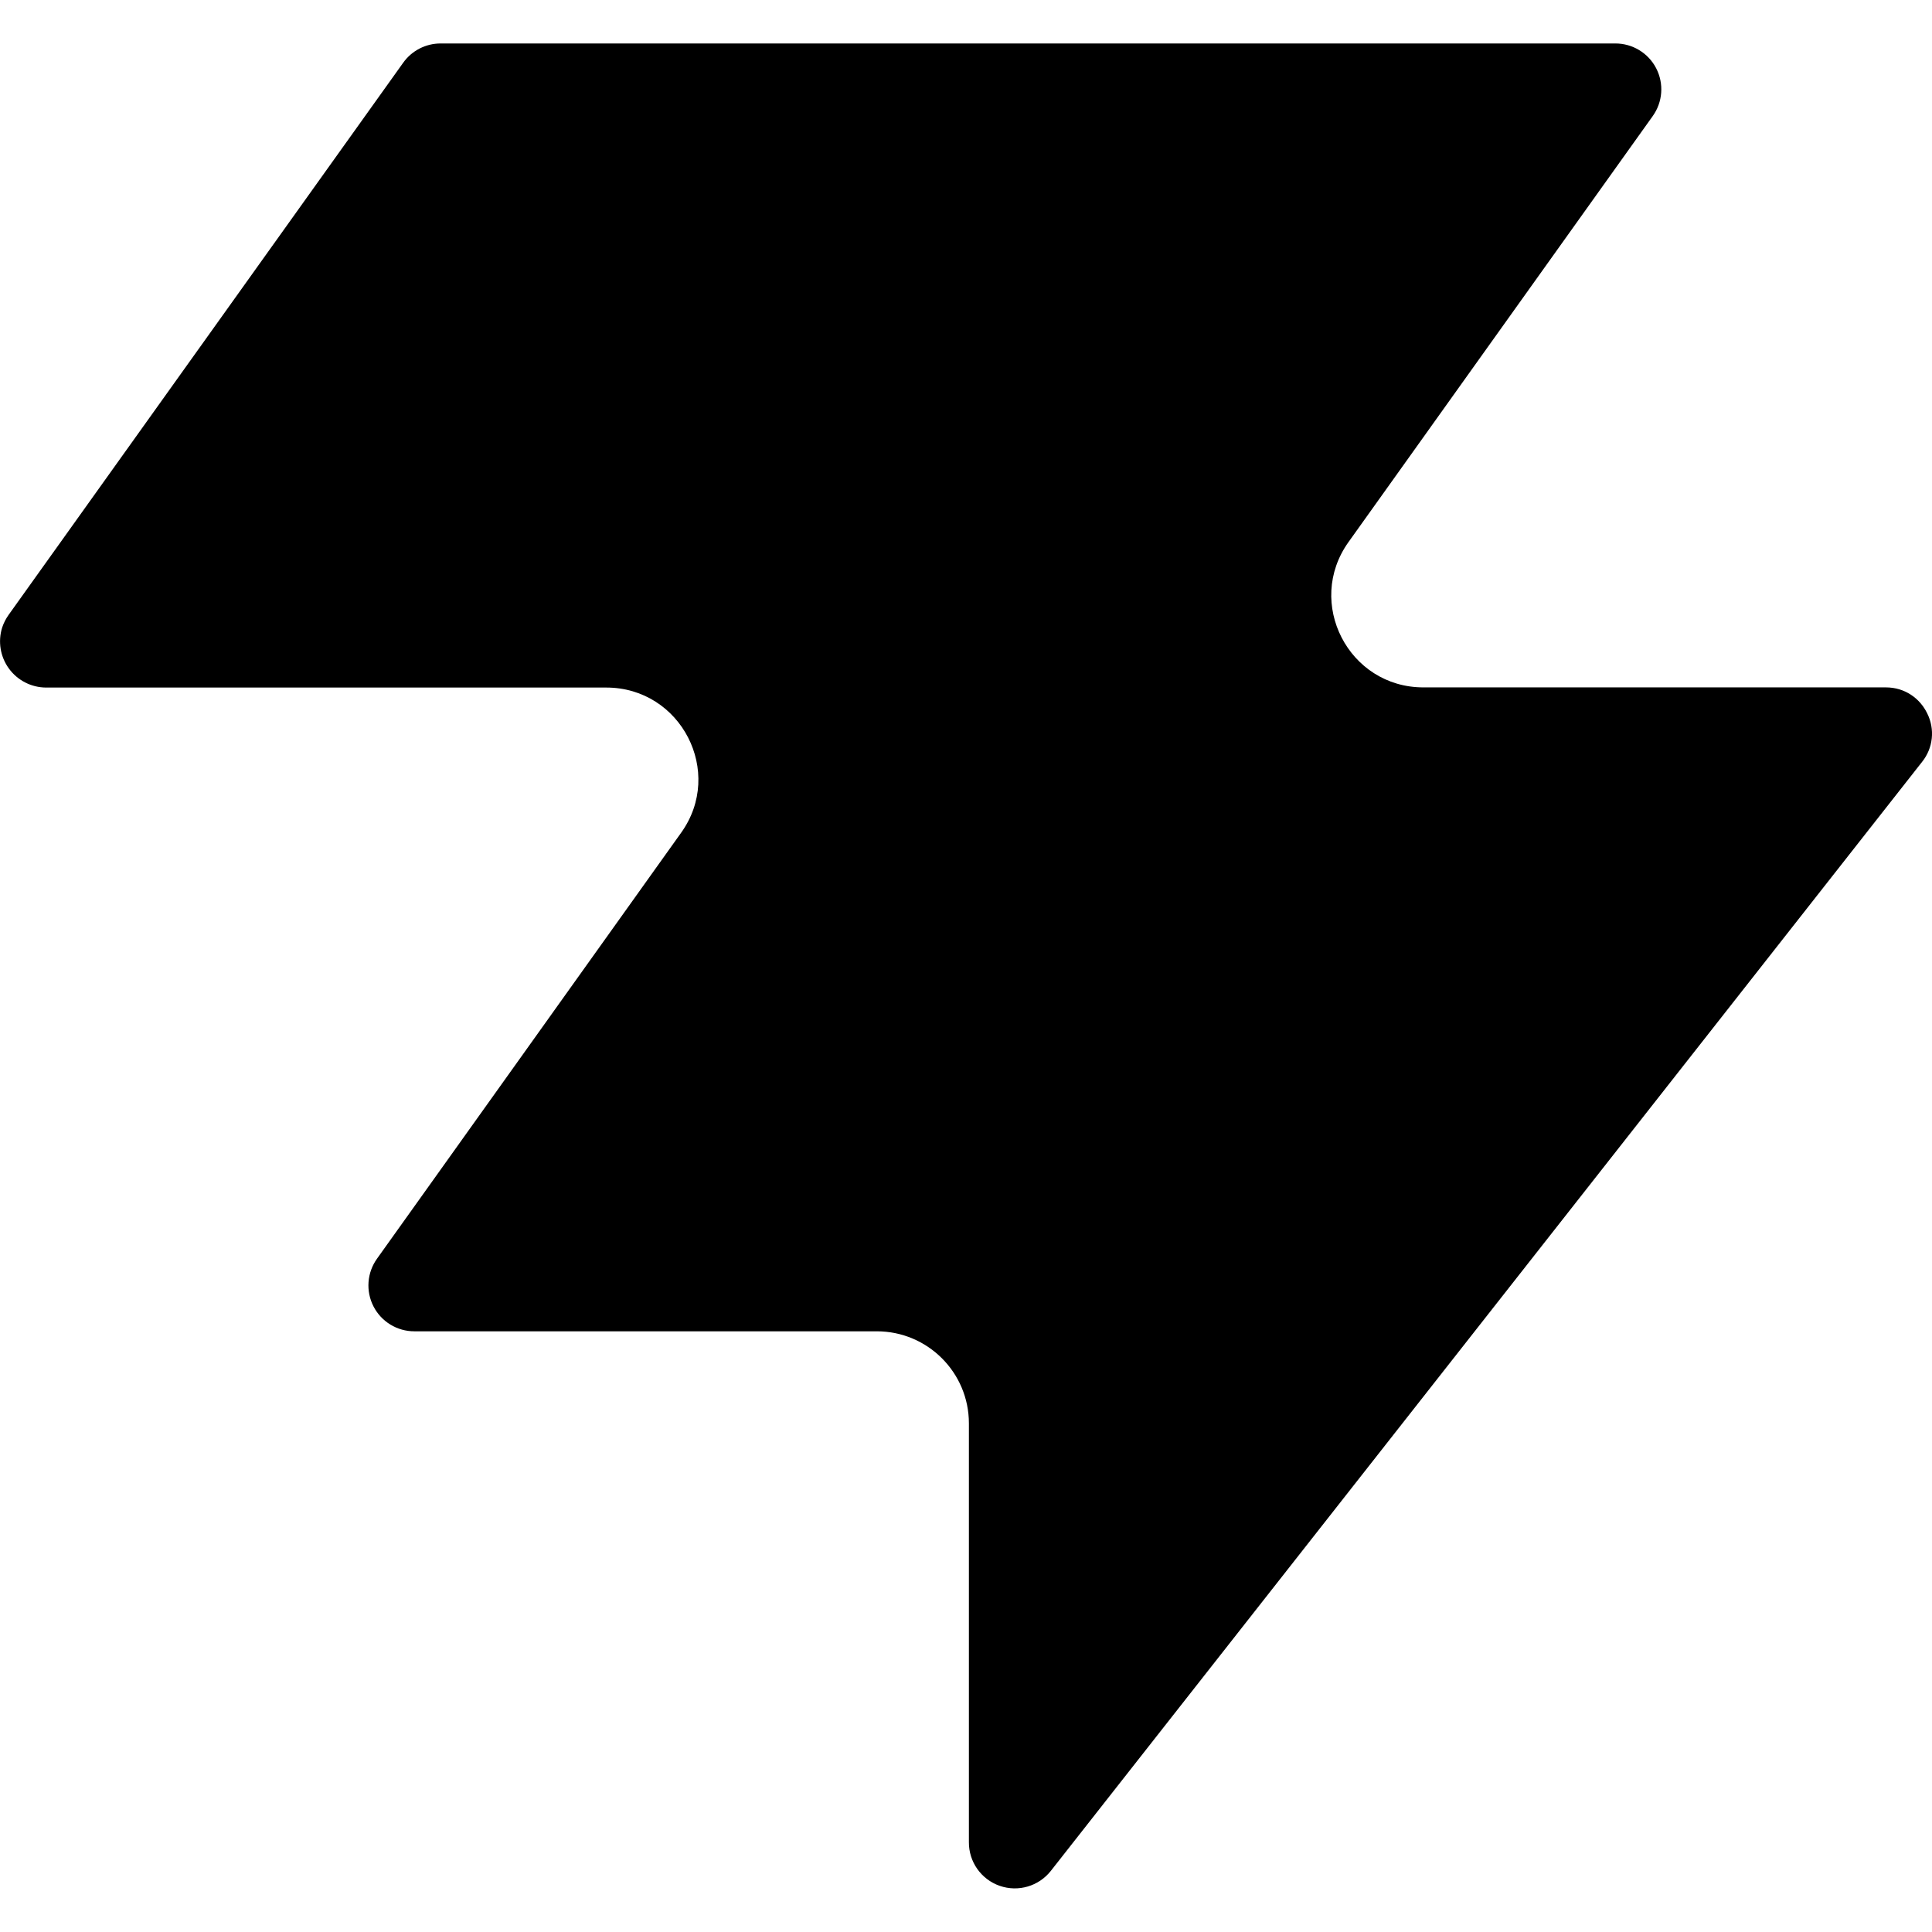
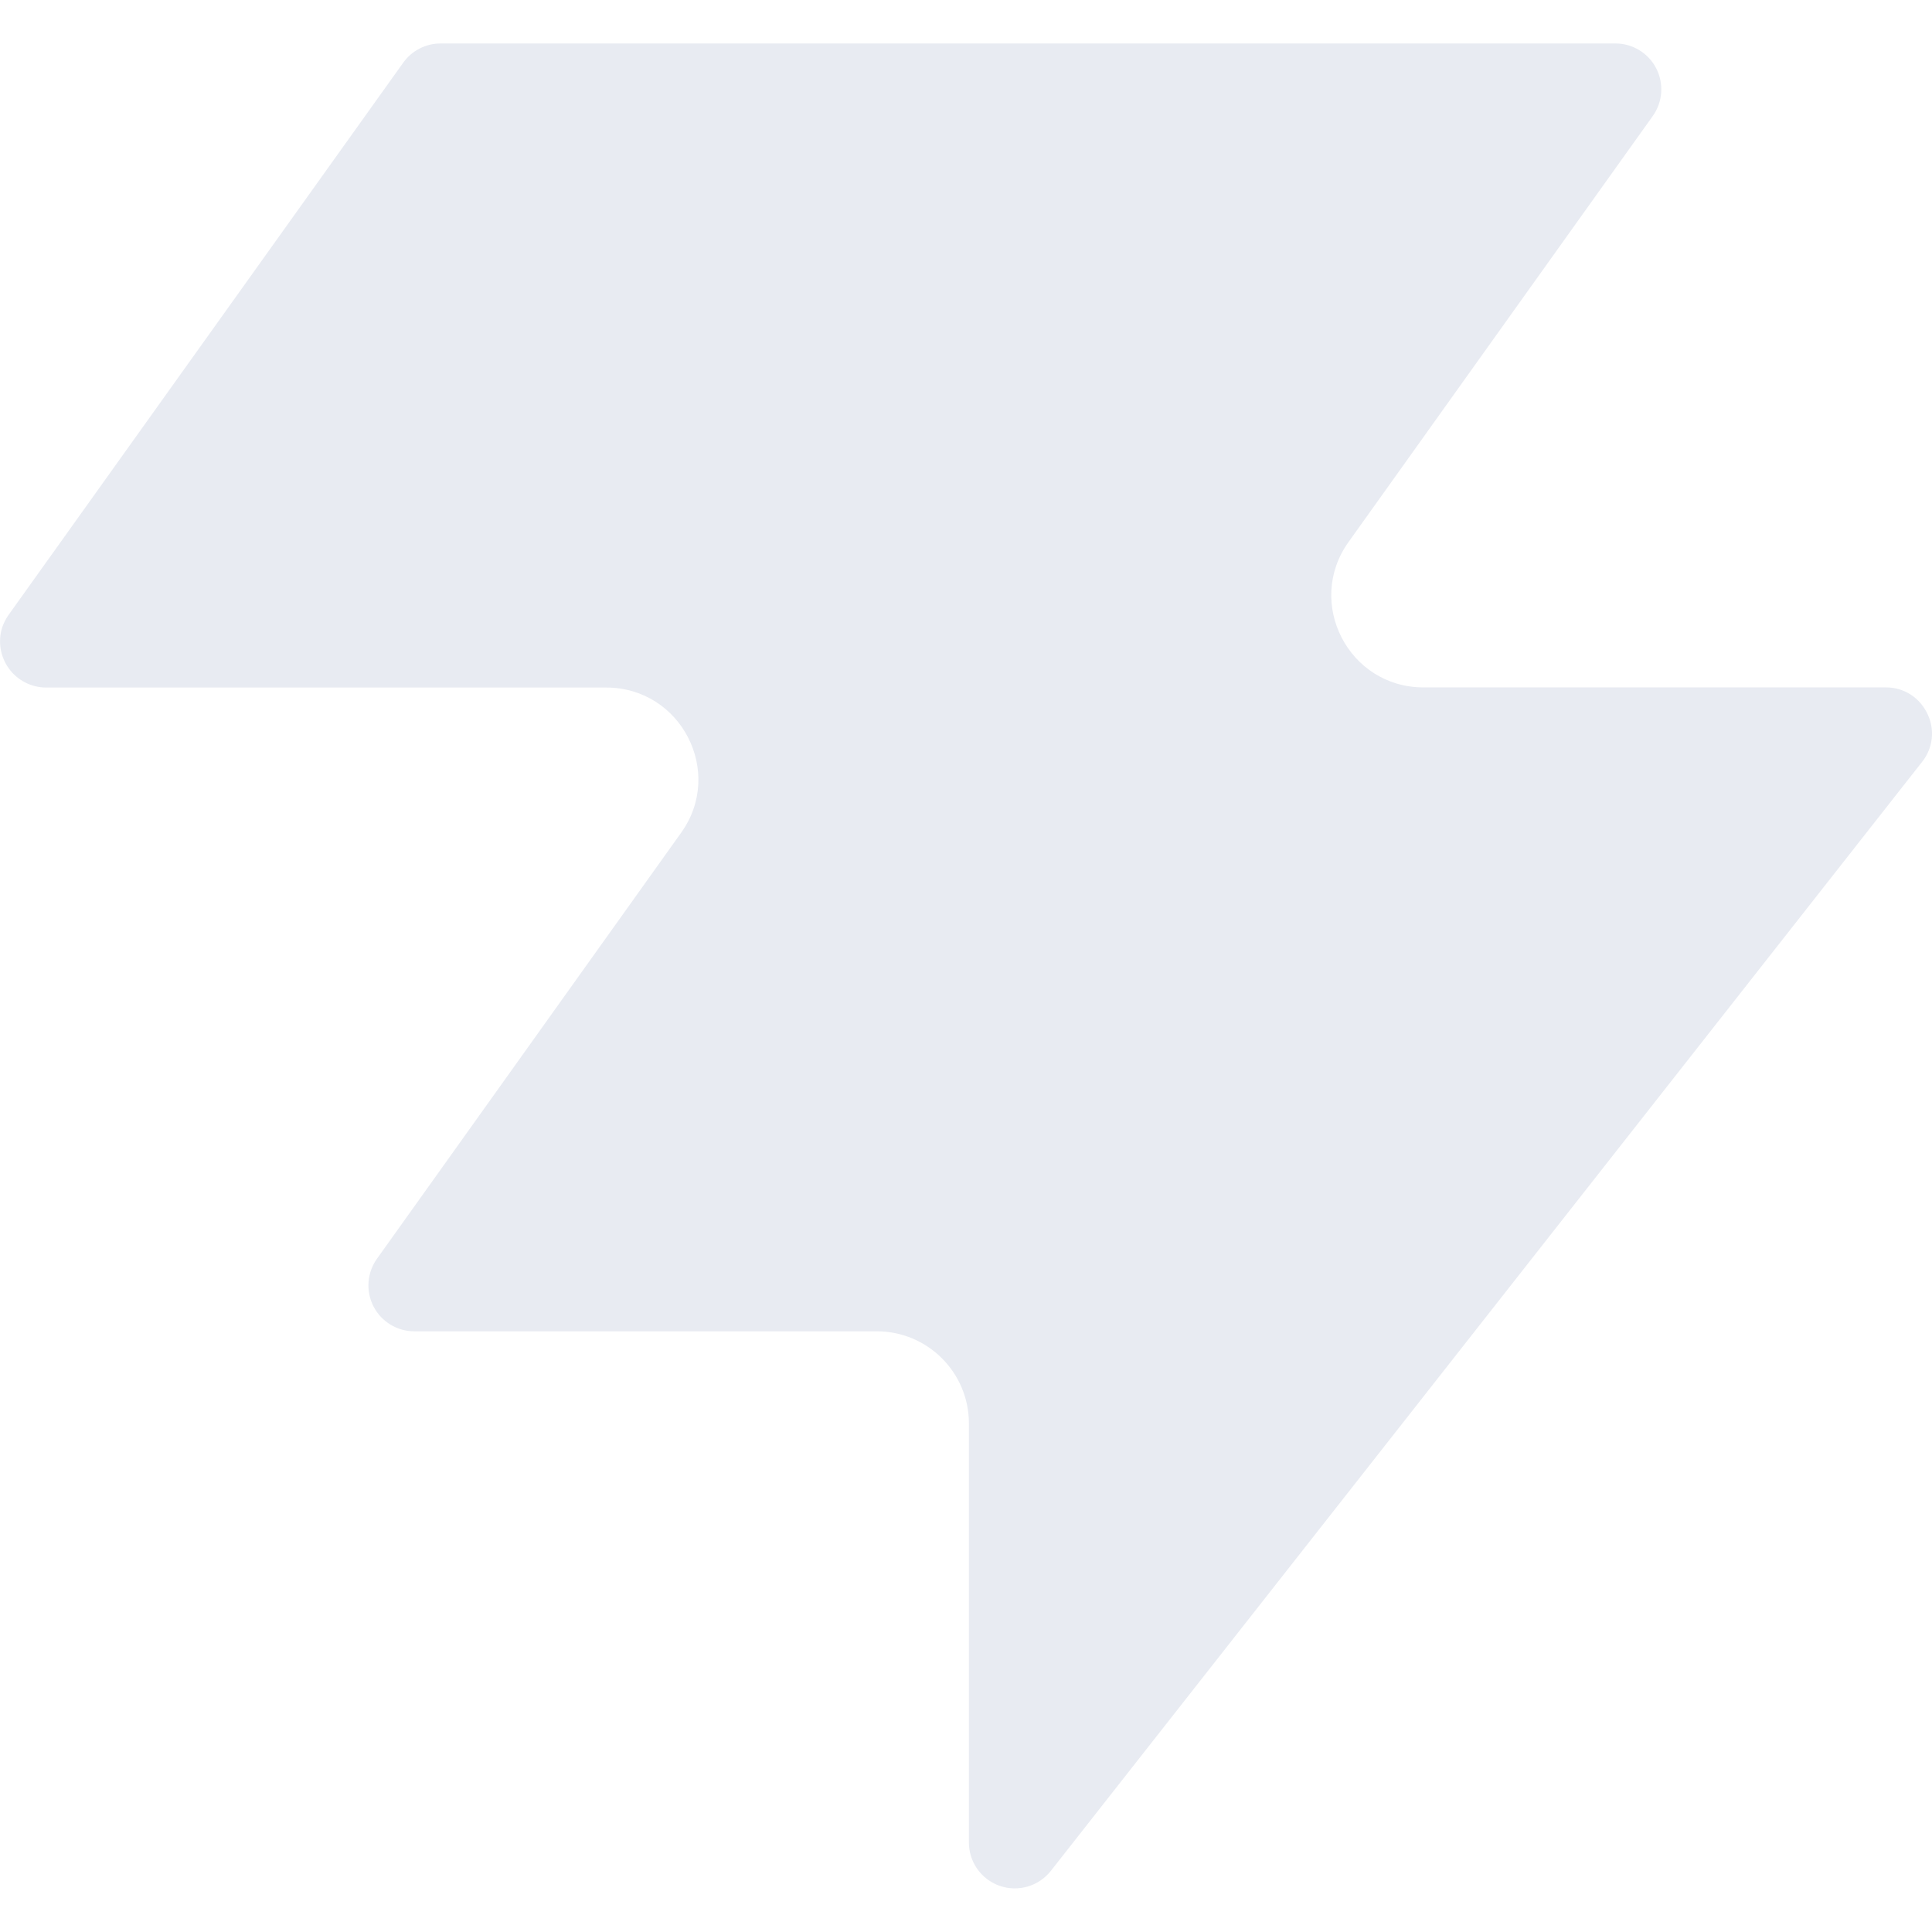
- <svg xmlns="http://www.w3.org/2000/svg" role="img" viewBox="0 0 24 24">
+ <svg xmlns="http://www.w3.org/2000/svg" fill="#E8EBF2" role="img" viewBox="0 0 24 24">
  <path d="M13.056 23.238a.57.57 0 0 1-1.02-.355v-5.202c0-.63-.512-1.143-1.144-1.143H5.148a.57.57 0 0 1-.464-.903l3.777-5.29c.54-.753 0-1.804-.93-1.804H.57a.574.574 0 0 1-.543-.746.6.6 0 0 1 .08-.157L5.008.78a.57.57 0 0 1 .467-.24h14.589a.57.57 0 0 1 .466.903l-3.778 5.29c-.54.755 0 1.806.93 1.806h5.745c.238 0 .424.138.513.322a.56.56 0 0 1-.063.603z" />
</svg>
